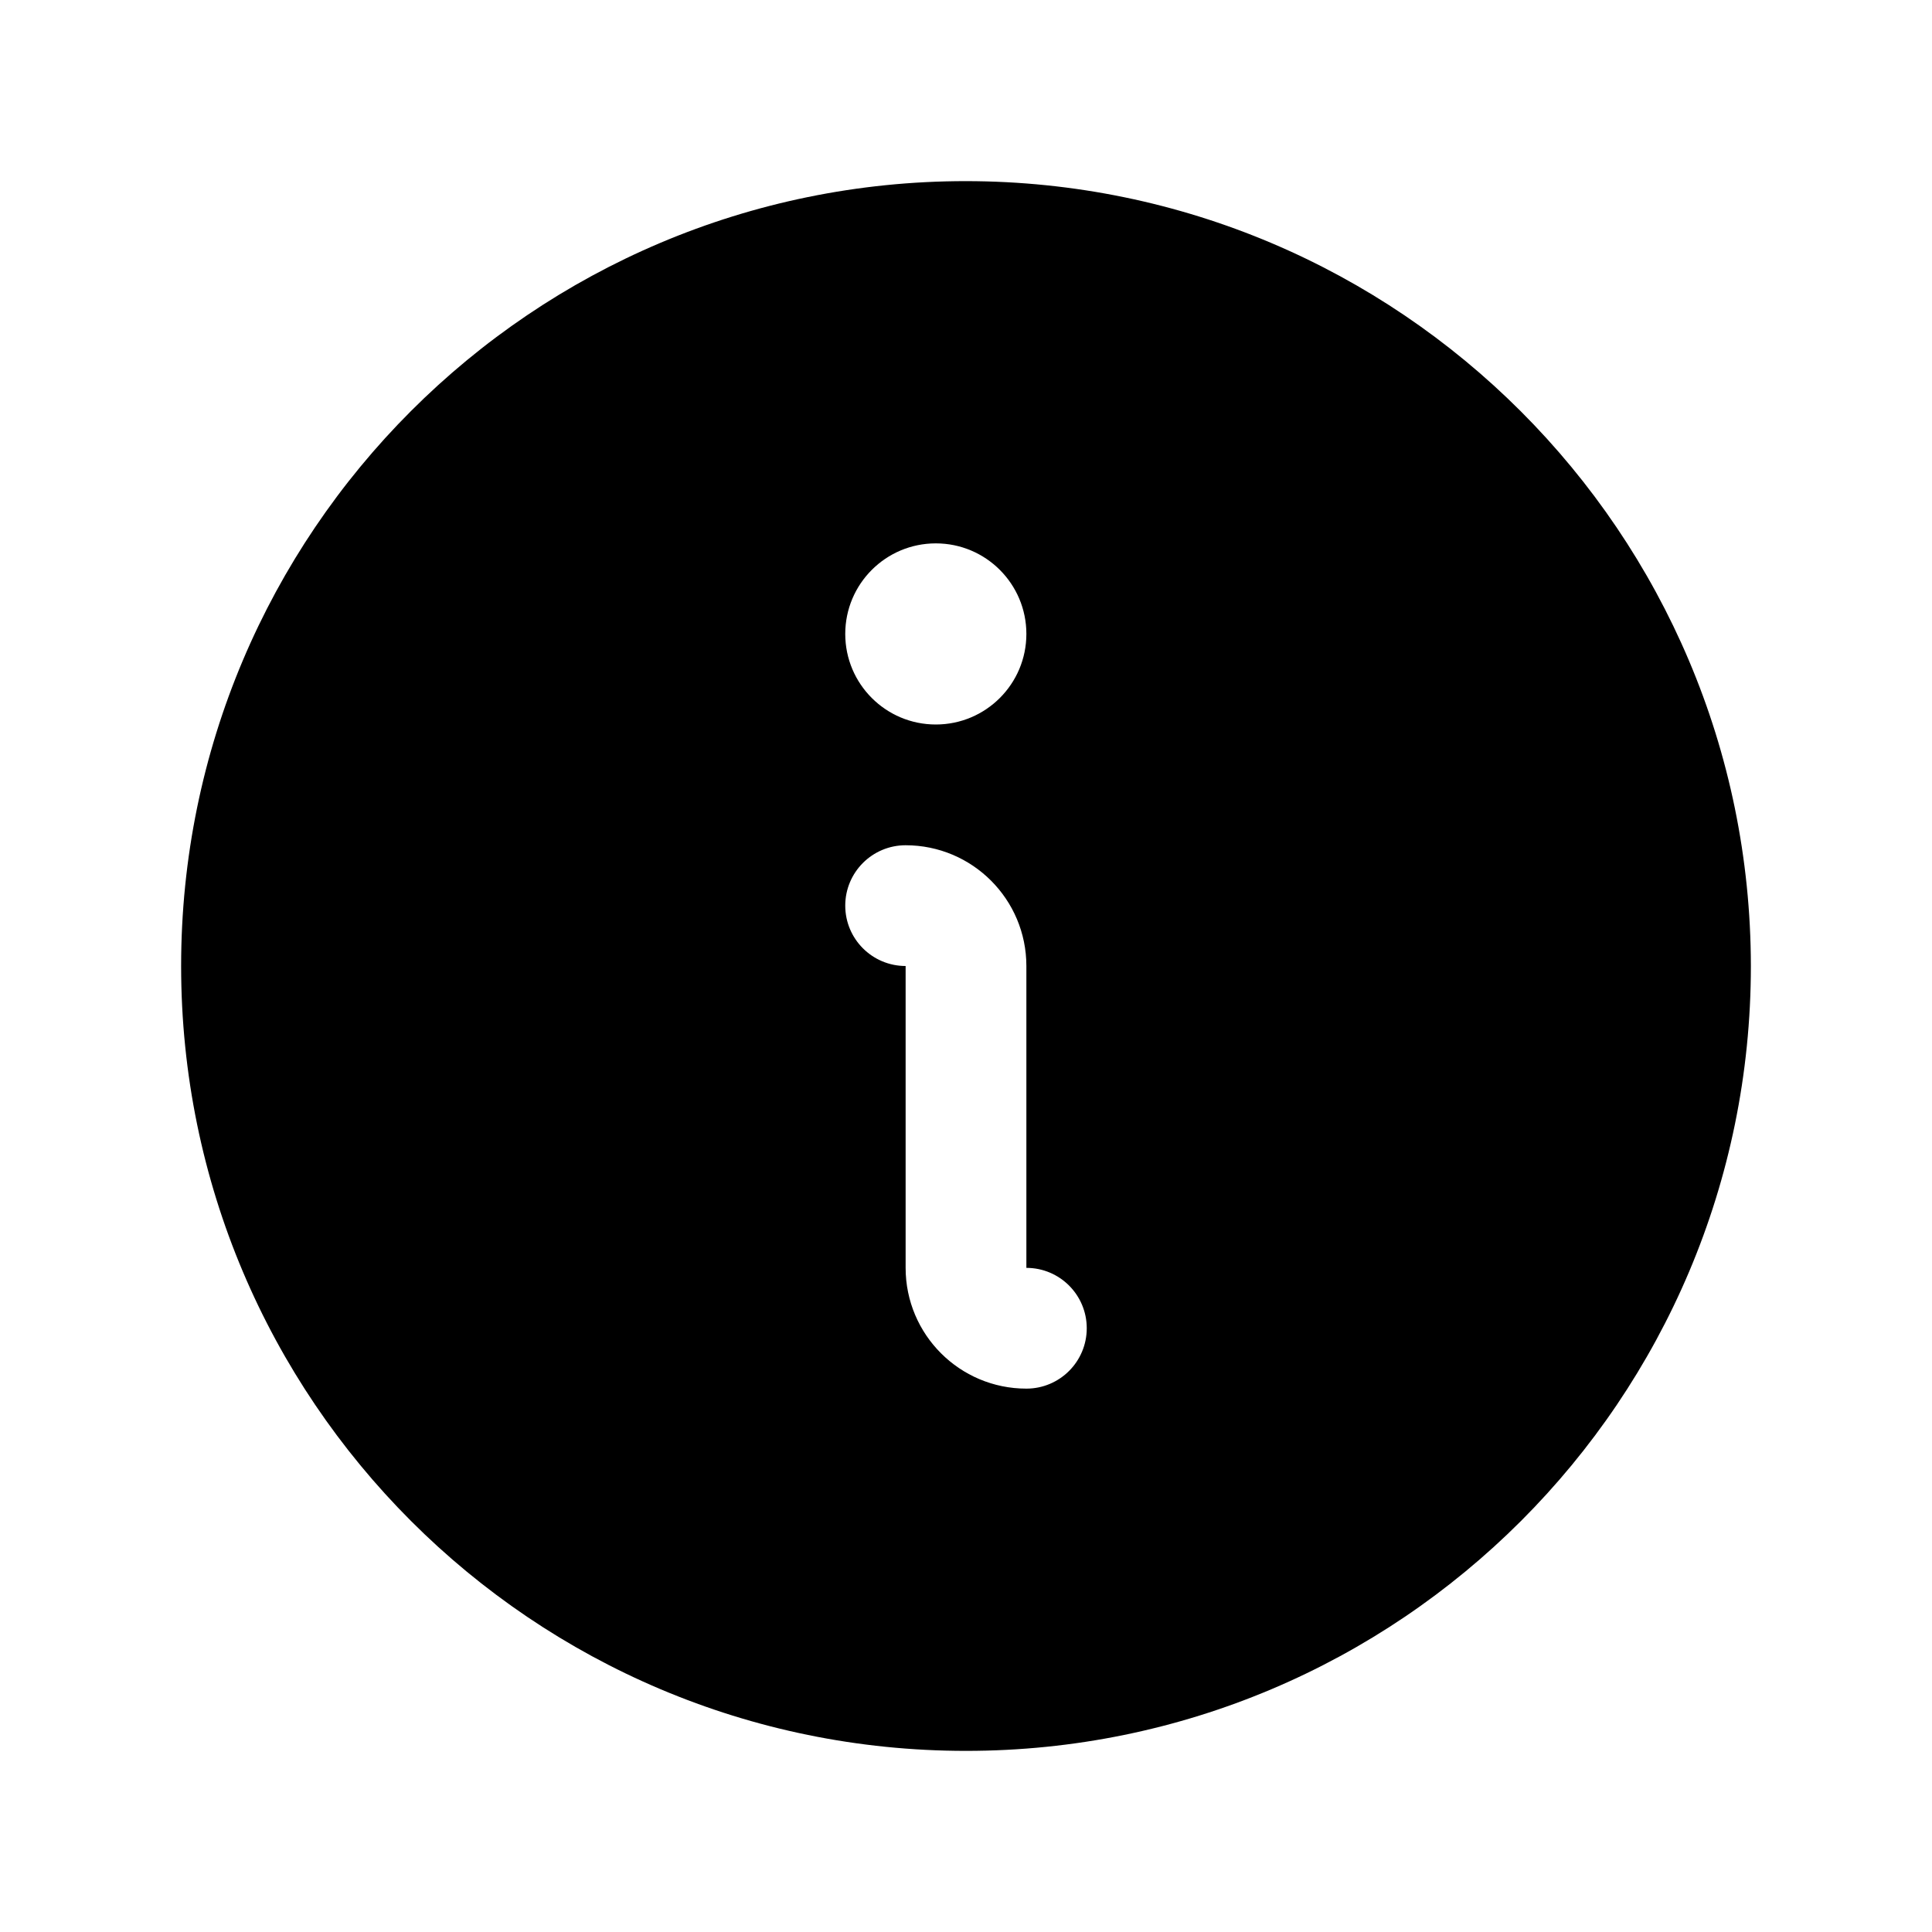
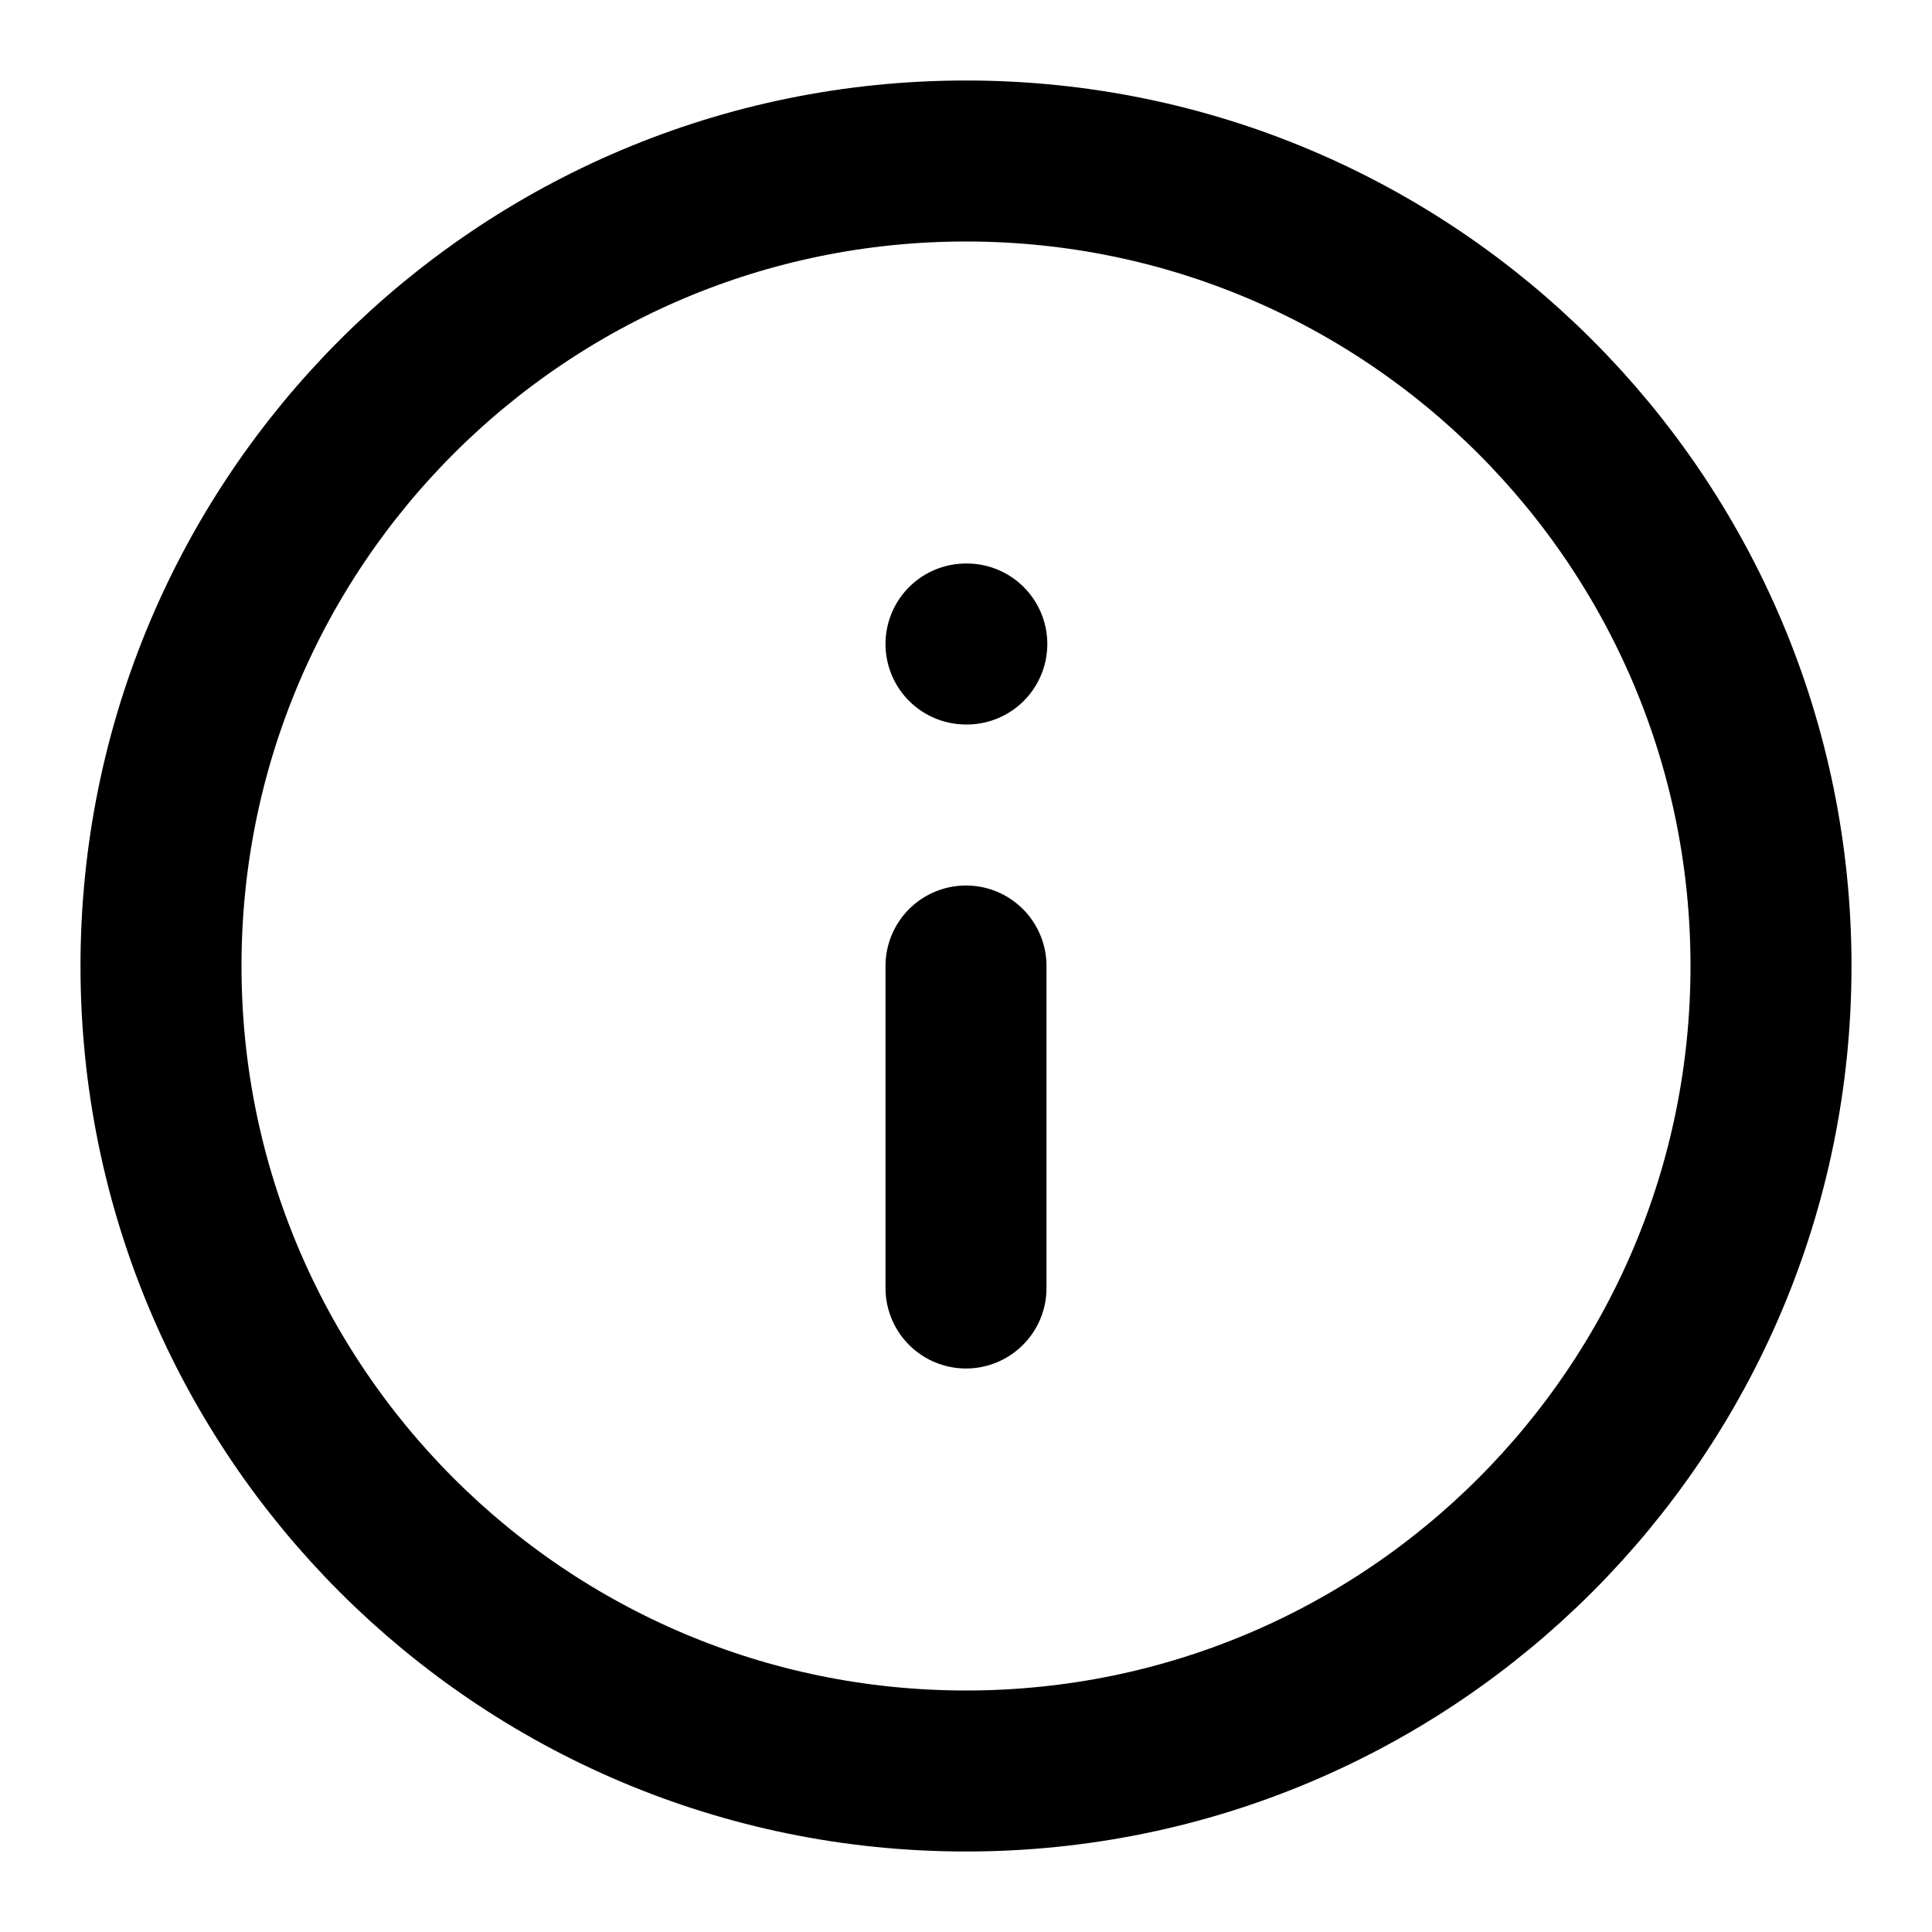
- <svg xmlns="http://www.w3.org/2000/svg" viewBox="0 0 256 256" fill="currentColor">
-   <path d="M128,24A104,104,0,1,0,232,128,104.11,104.11,0,0,0,128,24Zm-4,48a12,12,0,1,1-12,12A12,12,0,0,1,124,72Zm12,112a16,16,0,0,1-16-16V128a8,8,0,0,1,0-16,16,16,0,0,1,16,16v40a8,8,0,0,1,0,16Z" />
+ <svg xmlns="http://www.w3.org/2000/svg" class="lucide lucide-info" width="24" height="24" viewBox="0 0 24 24" fill="none" stroke="currentColor" stroke-width="2" stroke-linecap="round" stroke-linejoin="round">
+   <circle cx="12" cy="12" r="10" />
+   <path d="M12 16v-4" />
+   <path d="M12 8h.01" />
</svg>
